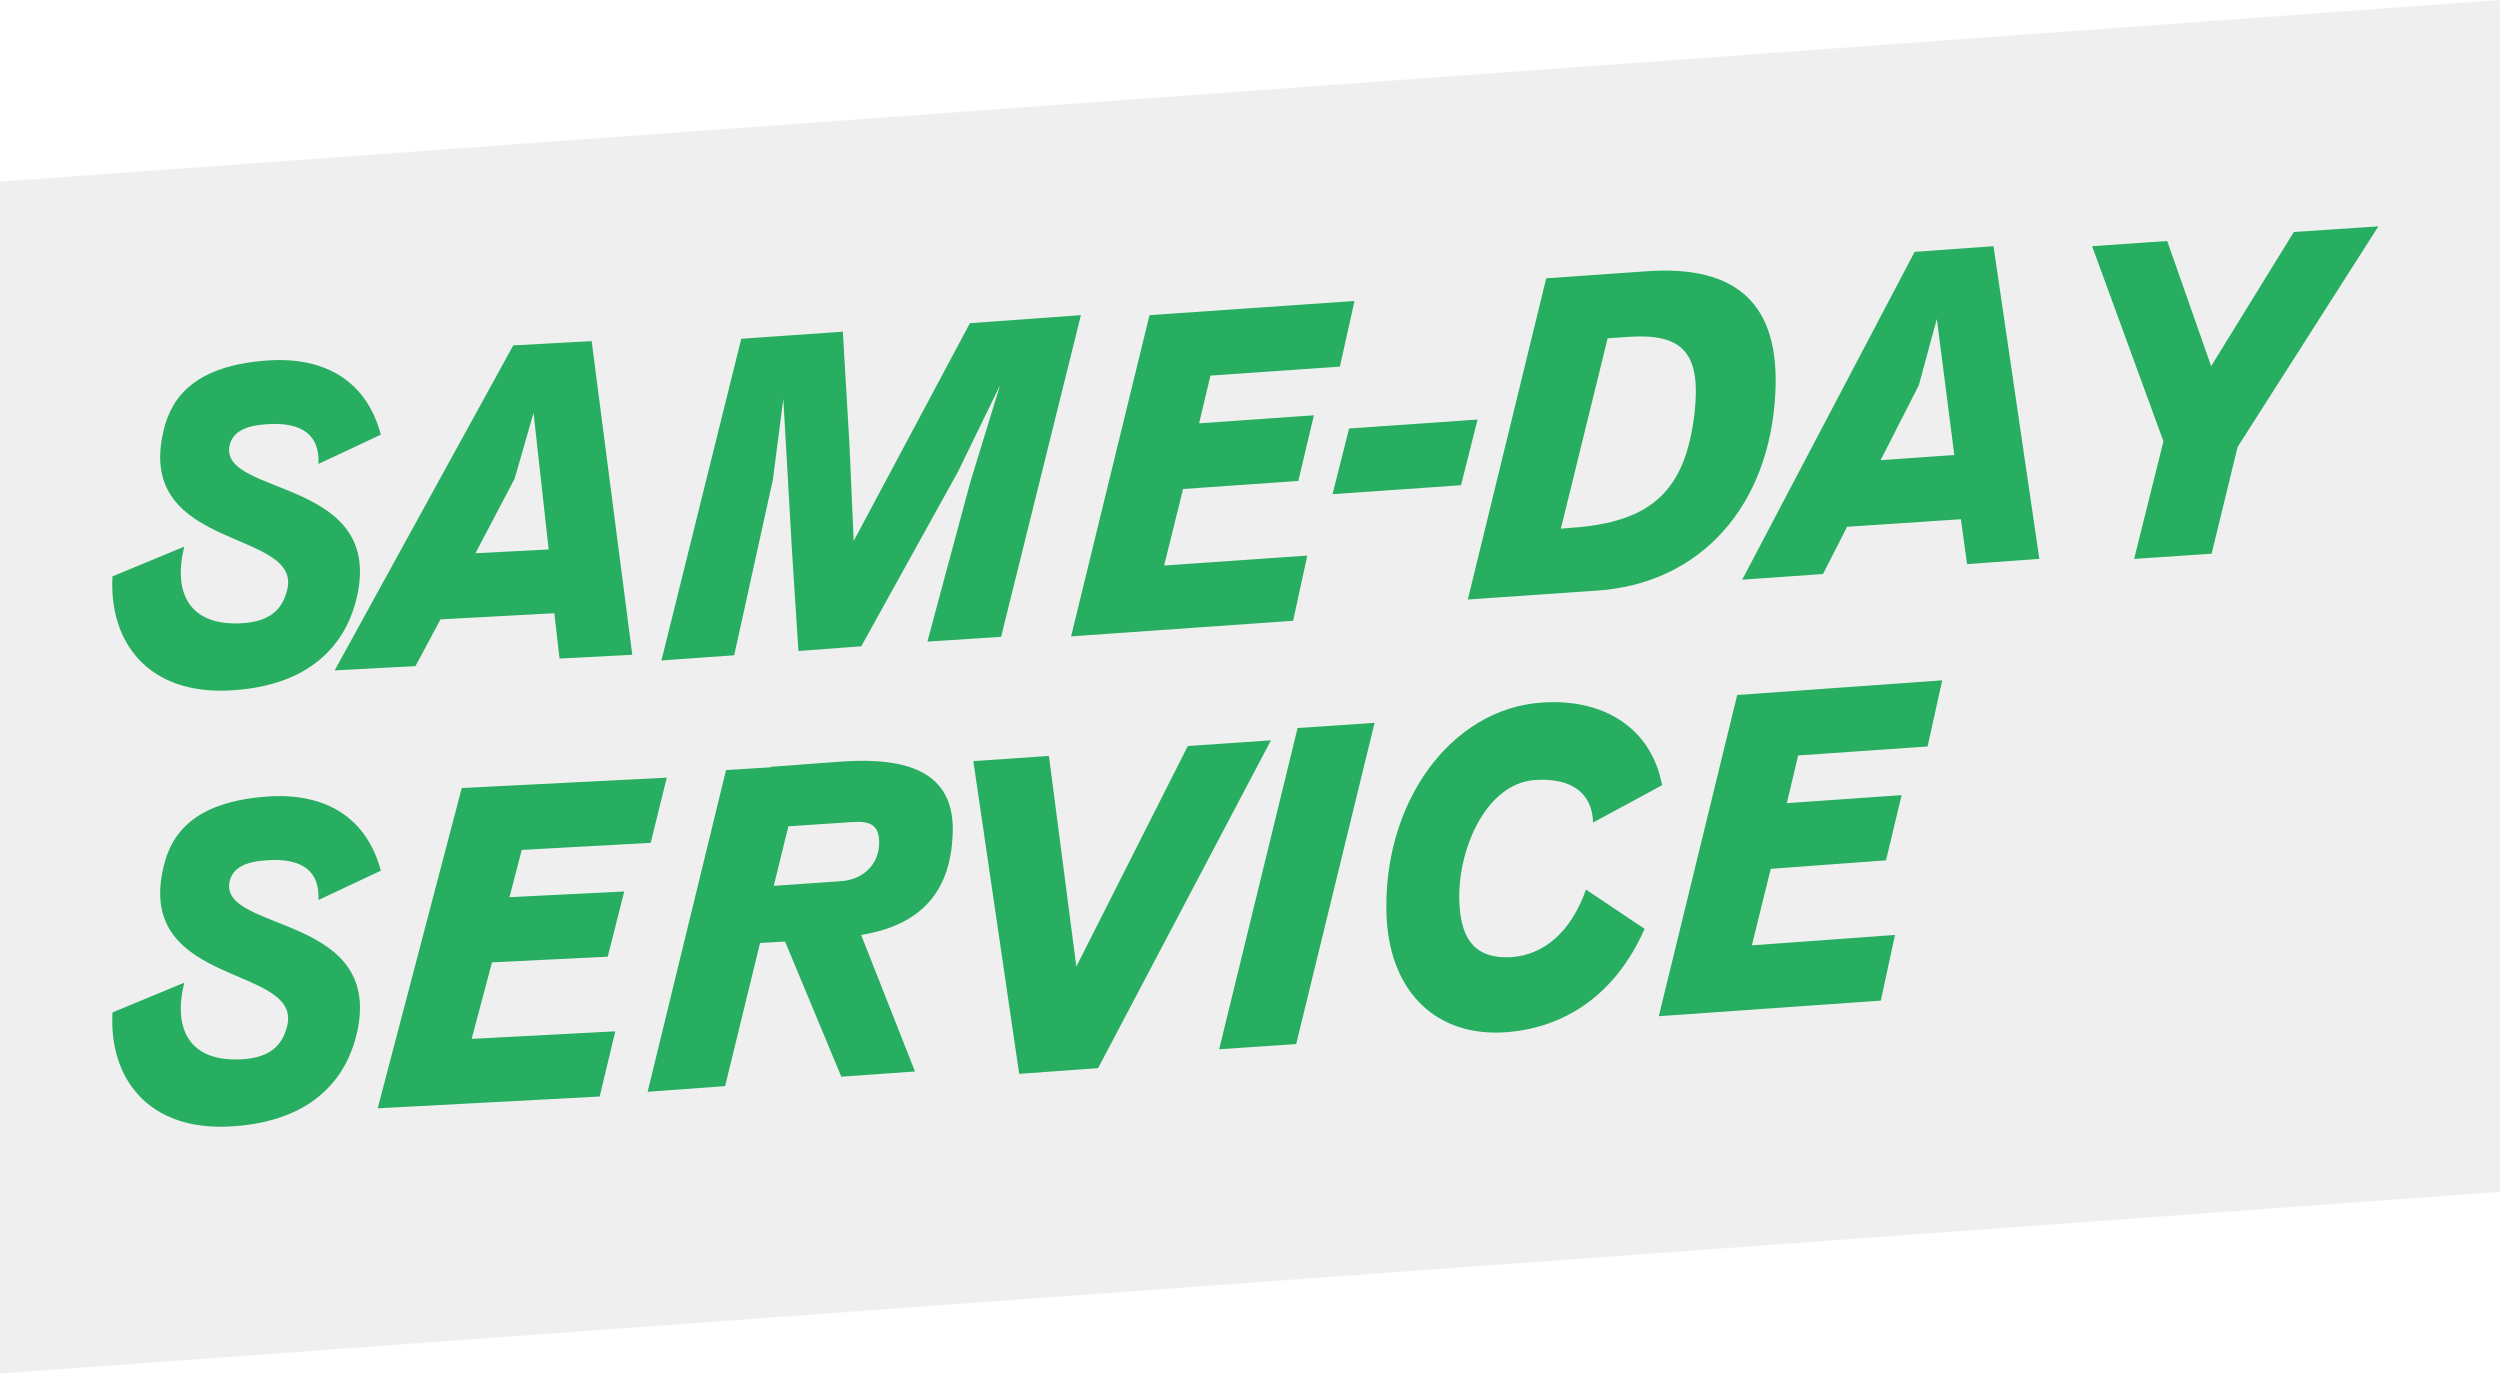
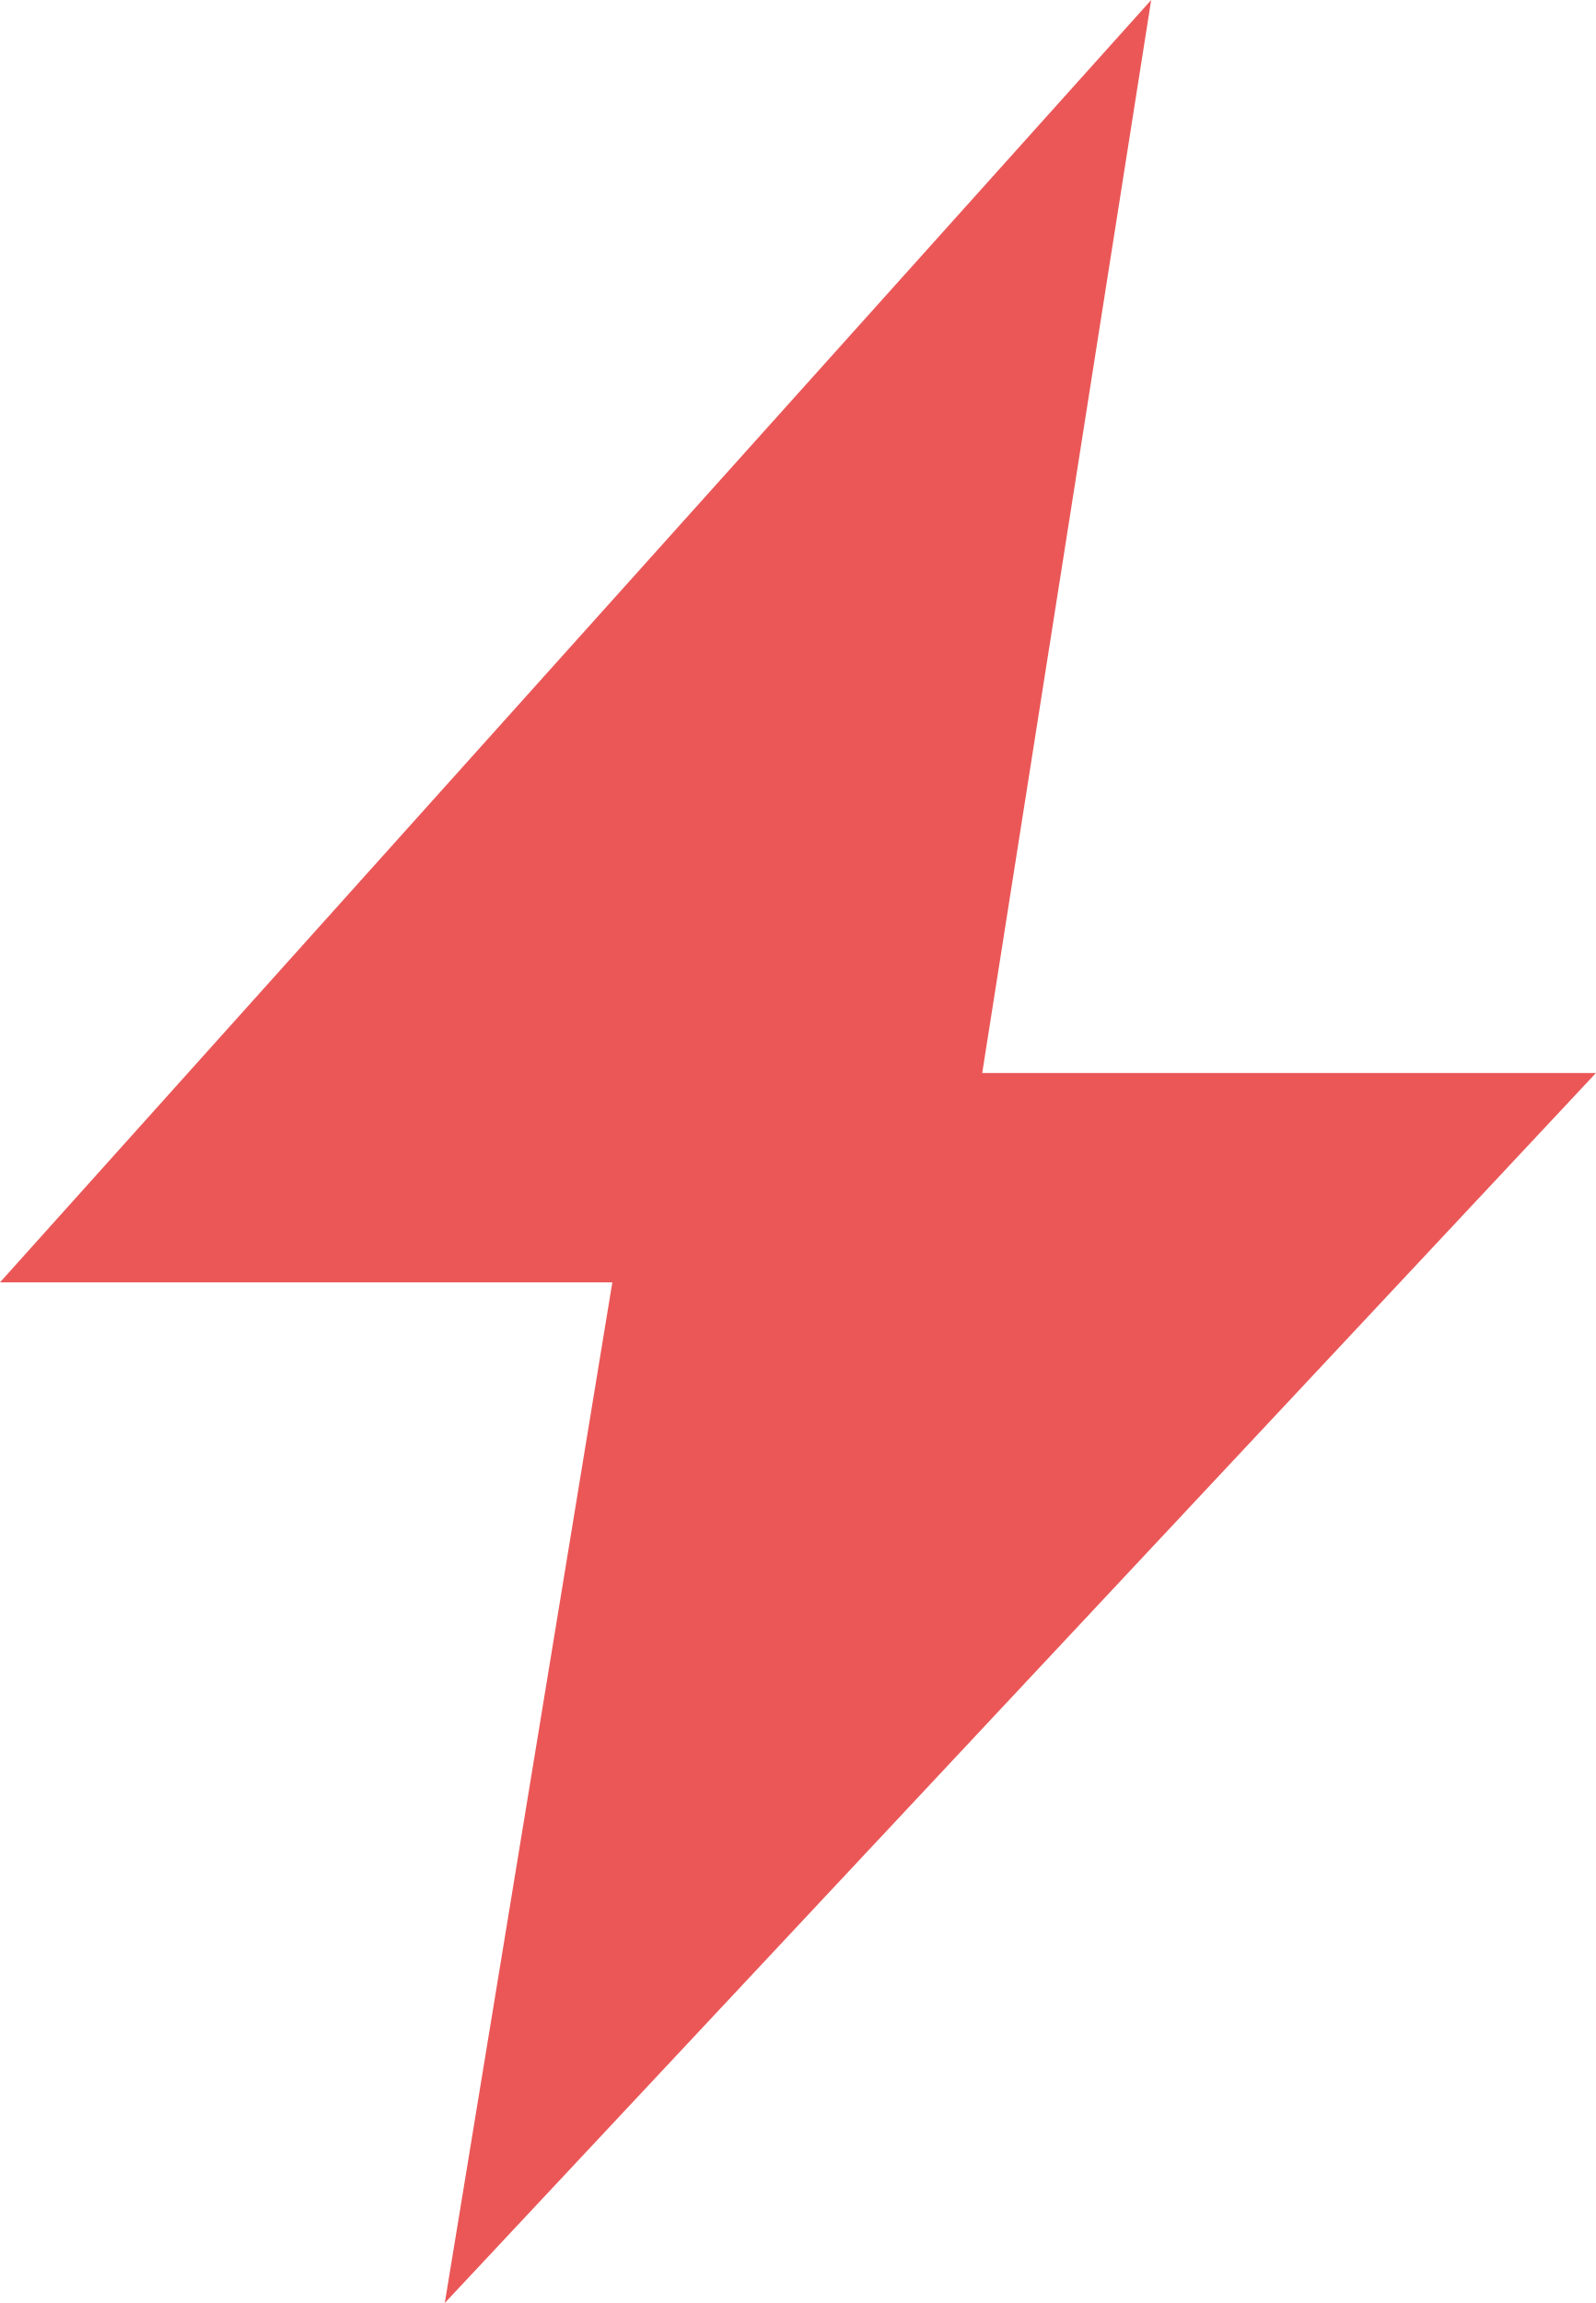
- <svg xmlns="http://www.w3.org/2000/svg" width="344" height="189" viewBox="0 0 344 189" fill="none">
-   <path d="M0 25L344 0V164L0 189V25Z" fill="#EFEFEF" />
-   <path d="M25.36 75.215L15.48 79.31C14.96 88.215 20.29 95.82 32.12 94.975C42.65 94.26 47.265 88.8 48.89 83.015C53.7 65.53 29.975 68.455 31.6 61.24C32.055 59.42 33.745 58.575 36.605 58.38C41.74 57.99 44.015 60.005 43.82 63.84L52.4 59.81C50.515 52.66 44.99 49.02 36.735 49.605C26.985 50.32 23.605 54.48 22.5 59.29C18.47 76.19 42.325 72.615 39.4 81.585C38.75 83.795 37.19 85.485 33.485 85.745C25.88 86.265 23.8 81.39 25.36 75.215ZM76.277 84.38L76.992 90.62L87.002 90.1L81.412 46.94L70.622 47.525L46.052 92.245L57.167 91.66L60.612 85.225L76.277 84.38ZM65.422 76.125L70.817 65.855L73.417 56.82L75.497 75.605L65.422 76.125ZM148.733 43.365L133.458 44.47L117.468 74.435L116.883 61.11L115.973 45.64L101.998 46.615L91.013 90.88L101.023 90.165L106.353 65.985L107.783 54.87L108.953 75.41L109.863 89.58L118.508 88.93L131.833 64.88L137.618 52.985L133.523 66.31L127.608 88.28L137.748 87.63L148.733 43.365ZM166.556 51.685L184.366 50.45L186.381 41.415L158.171 43.365L147.381 87.565L177.931 85.42L179.881 76.45L160.186 77.815L162.786 67.285L178.646 66.18L180.791 57.145L164.996 58.25L166.556 51.685ZM183.357 68L201.037 66.765L203.312 57.73L185.632 58.965L183.357 68ZM226.671 37.32L212.761 38.295L201.971 82.495L219.846 81.26C233.951 80.285 243.506 69.69 244.286 54.09C244.936 41.805 238.956 36.475 226.671 37.32ZM233.171 56.82C231.936 67.415 227.386 71.835 216.336 72.615L214.776 72.745L221.211 46.55L224.071 46.355C231.611 45.835 234.081 48.63 233.171 56.82ZM269.823 71.445L270.668 77.62L280.613 76.905L274.308 33.875L263.453 34.655L239.728 79.765L250.843 78.985L254.158 72.485L269.823 71.445ZM258.773 63.32L264.038 52.985L266.508 43.885L268.913 62.605L258.773 63.32ZM307.894 61.5L327.264 31.145L315.629 31.925L304.254 50.385L298.209 33.16L287.874 33.875L297.689 60.72L293.659 76.905L304.319 76.19L307.894 61.5ZM25.36 135.215L15.48 139.31C14.96 148.215 20.29 155.82 32.12 154.975C42.65 154.26 47.265 148.8 48.89 143.015C53.7 125.53 29.975 128.455 31.6 121.24C32.055 119.42 33.745 118.575 36.605 118.38C41.74 117.99 44.015 120.005 43.82 123.84L52.4 119.81C50.515 112.66 44.99 109.02 36.735 109.605C26.985 110.32 23.605 114.48 22.5 119.29C18.47 136.19 42.325 132.615 39.4 141.585C38.75 143.795 37.19 145.485 33.485 145.745C25.88 146.265 23.8 141.39 25.36 135.215ZM71.792 116.95L89.537 115.975L91.747 107.005L63.537 108.435L51.967 152.505L82.517 150.88L84.662 141.91L64.902 142.95L67.697 132.42L83.622 131.64L85.897 122.67L70.102 123.45L71.792 116.95ZM115.763 104.795L106.078 105.51V105.575L99.903 105.965L89.113 150.23L99.773 149.45L104.583 129.755L108.028 129.56L115.763 148.15L125.903 147.435L118.493 128.65C126.878 127.285 130.973 122.54 131.103 114.22C131.168 106.29 124.993 104.145 115.763 104.795ZM115.828 121.24L106.468 121.89L108.483 113.7L117.258 113.115C119.858 112.92 120.833 113.635 120.963 115.585C121.158 118.64 119.013 120.98 115.828 121.24ZM174.882 101.87L163.442 102.65L148.102 133.005L144.332 104.015L133.932 104.73L140.237 147.76L151.092 146.98L174.882 101.87ZM178.547 100.18L167.757 144.38L178.352 143.665L189.142 99.465L178.547 100.18ZM226.296 127.805L218.236 122.41C216.156 128.26 212.451 131.38 207.966 131.705C203.351 131.965 201.076 129.69 200.816 124.36C200.426 117.145 204.391 107.785 211.216 107.33C216.221 107.005 219.081 109.085 219.211 113.18L228.701 108.045C227.206 100.05 220.511 96.085 212.191 96.67C199.451 97.515 190.026 110.775 190.806 126.44C191.391 136.645 197.761 142.69 207.186 142.04C215.116 141.455 222.201 137.1 226.296 127.805ZM247.425 103.95L265.235 102.715L267.25 93.615L239.04 95.63L228.25 139.83L258.8 137.685L260.75 128.65L241.055 130.08L243.655 119.55L259.515 118.38L261.66 109.41L245.865 110.515L247.425 103.95Z" fill="#27AE60" />
+ <svg xmlns="http://www.w3.org/2000/svg" width="61" height="88" viewBox="0 0 61 88" fill="none">
+   <path fill-rule="evenodd" clip-rule="evenodd" d="M23.404 49H0L44 0L37.542 41H61L17 88L23.404 49Z" fill="#EB5757" />
</svg>
